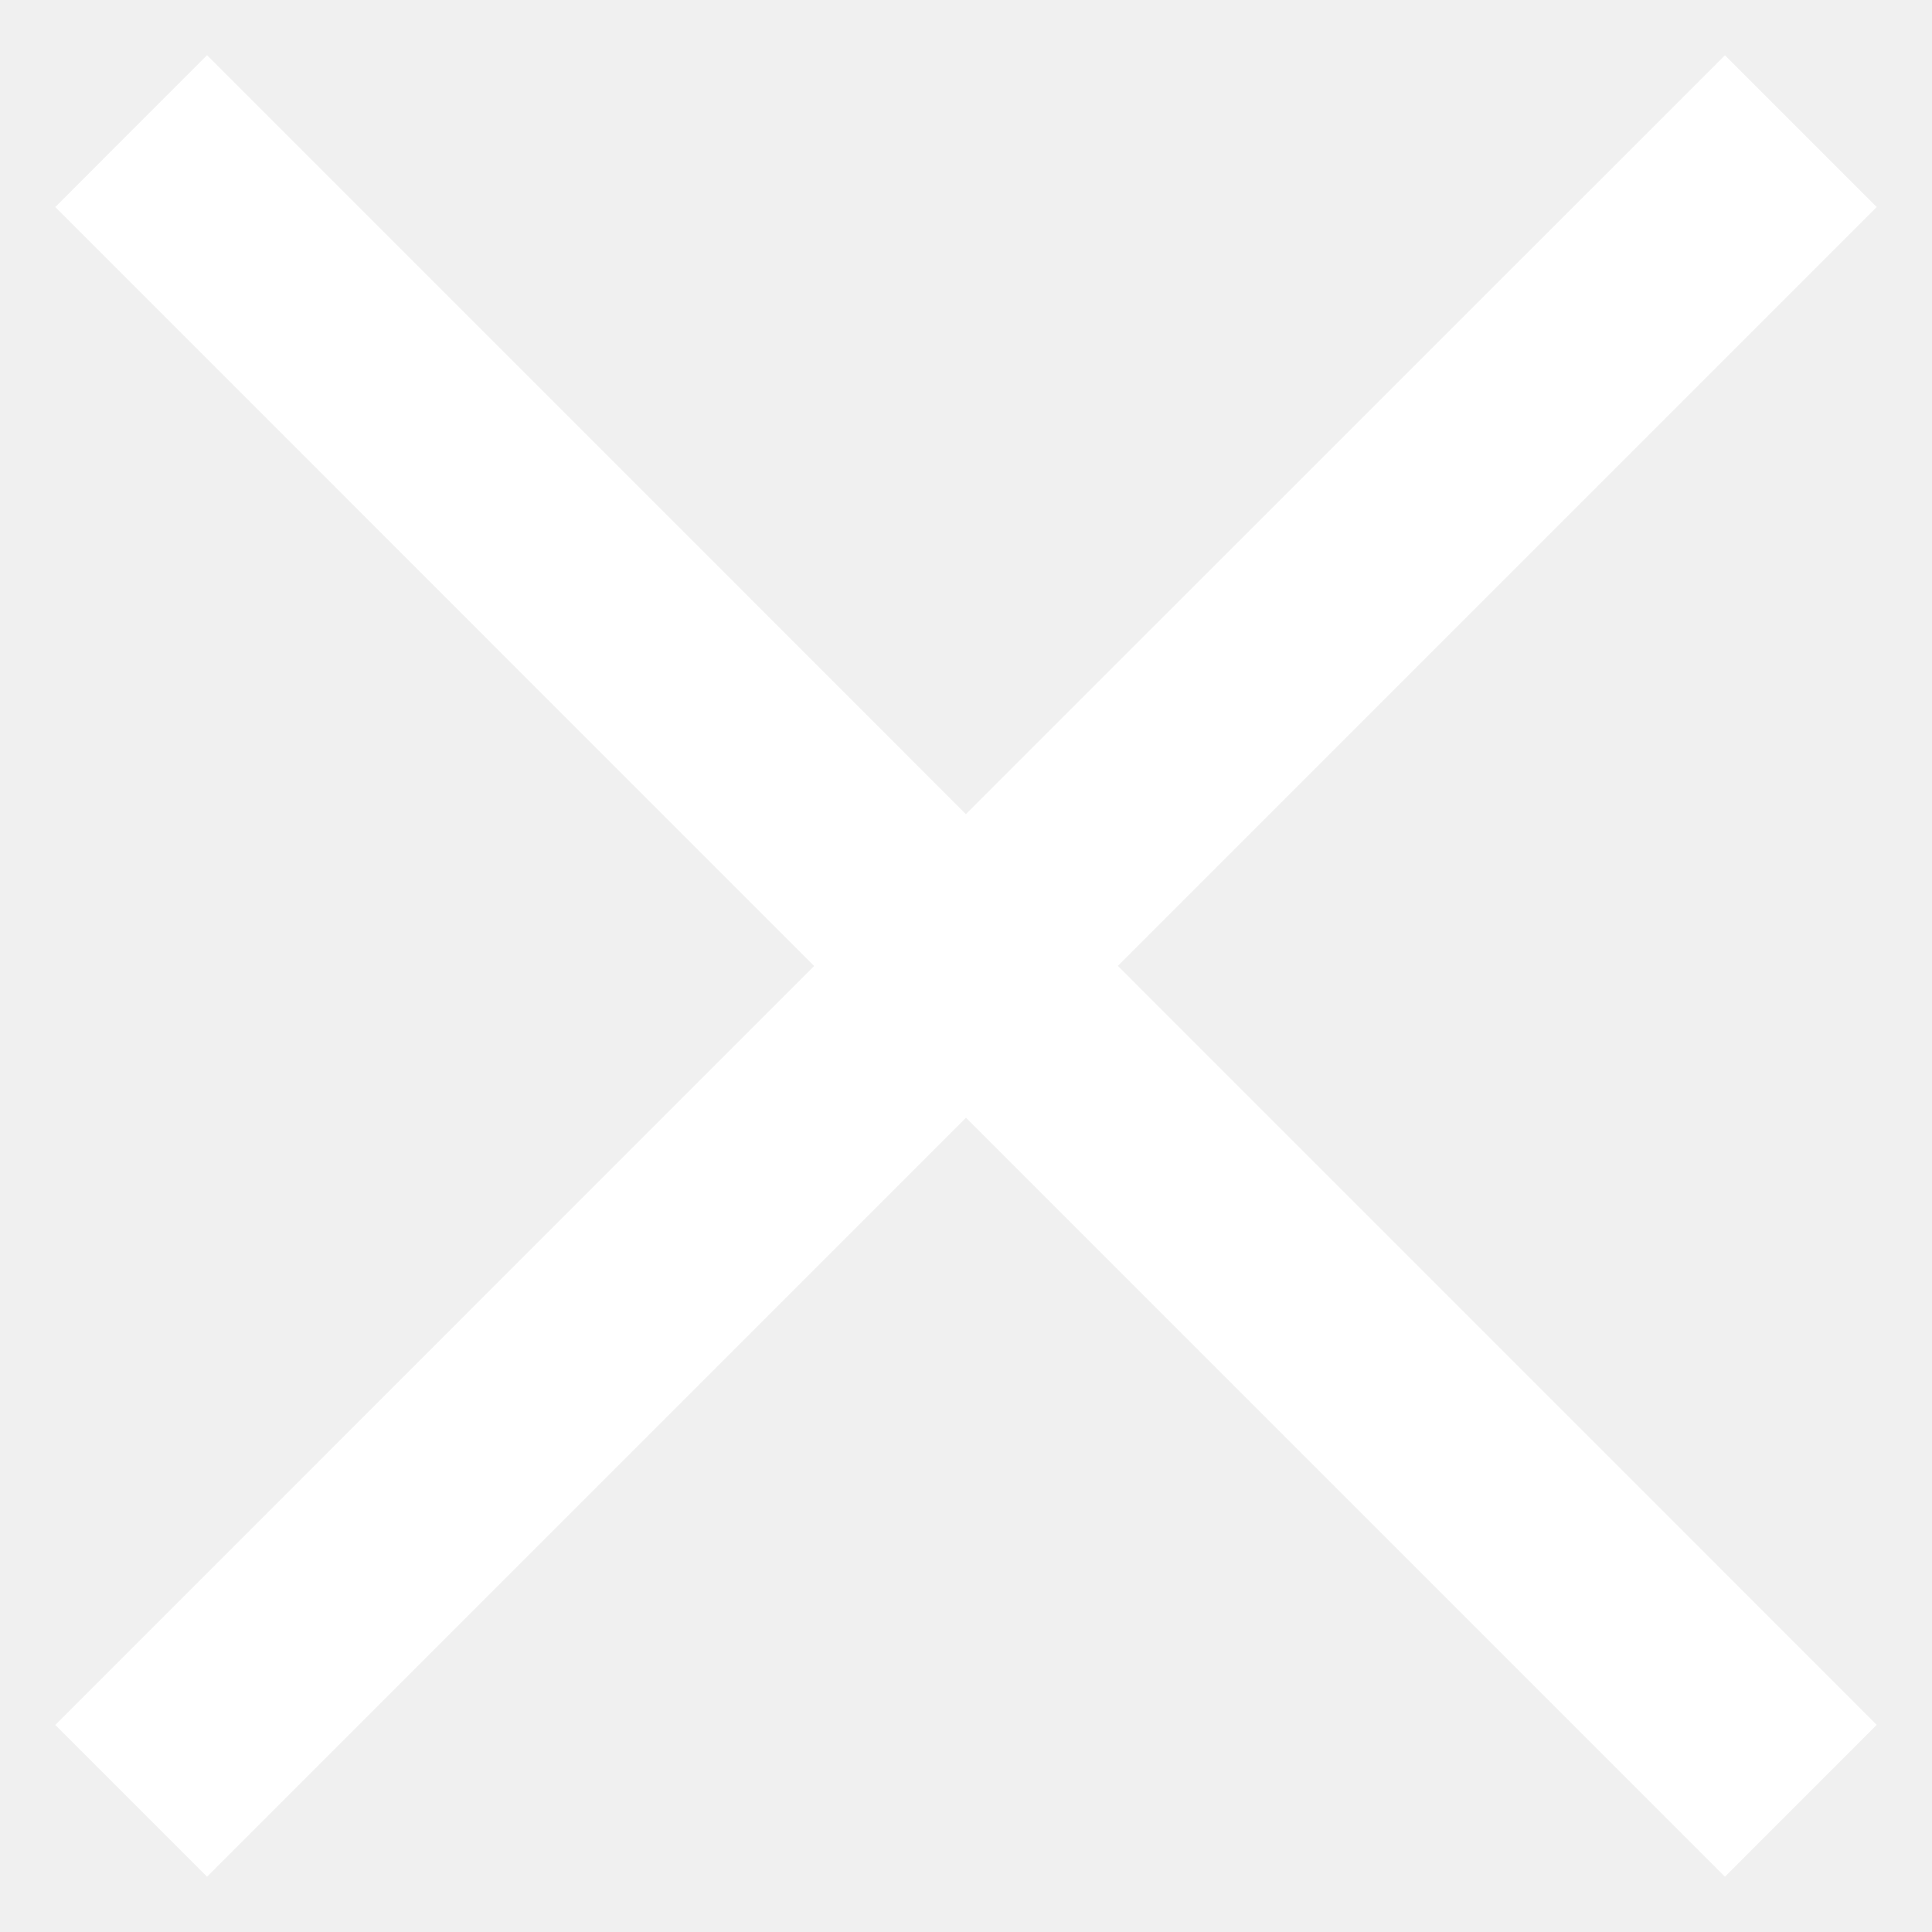
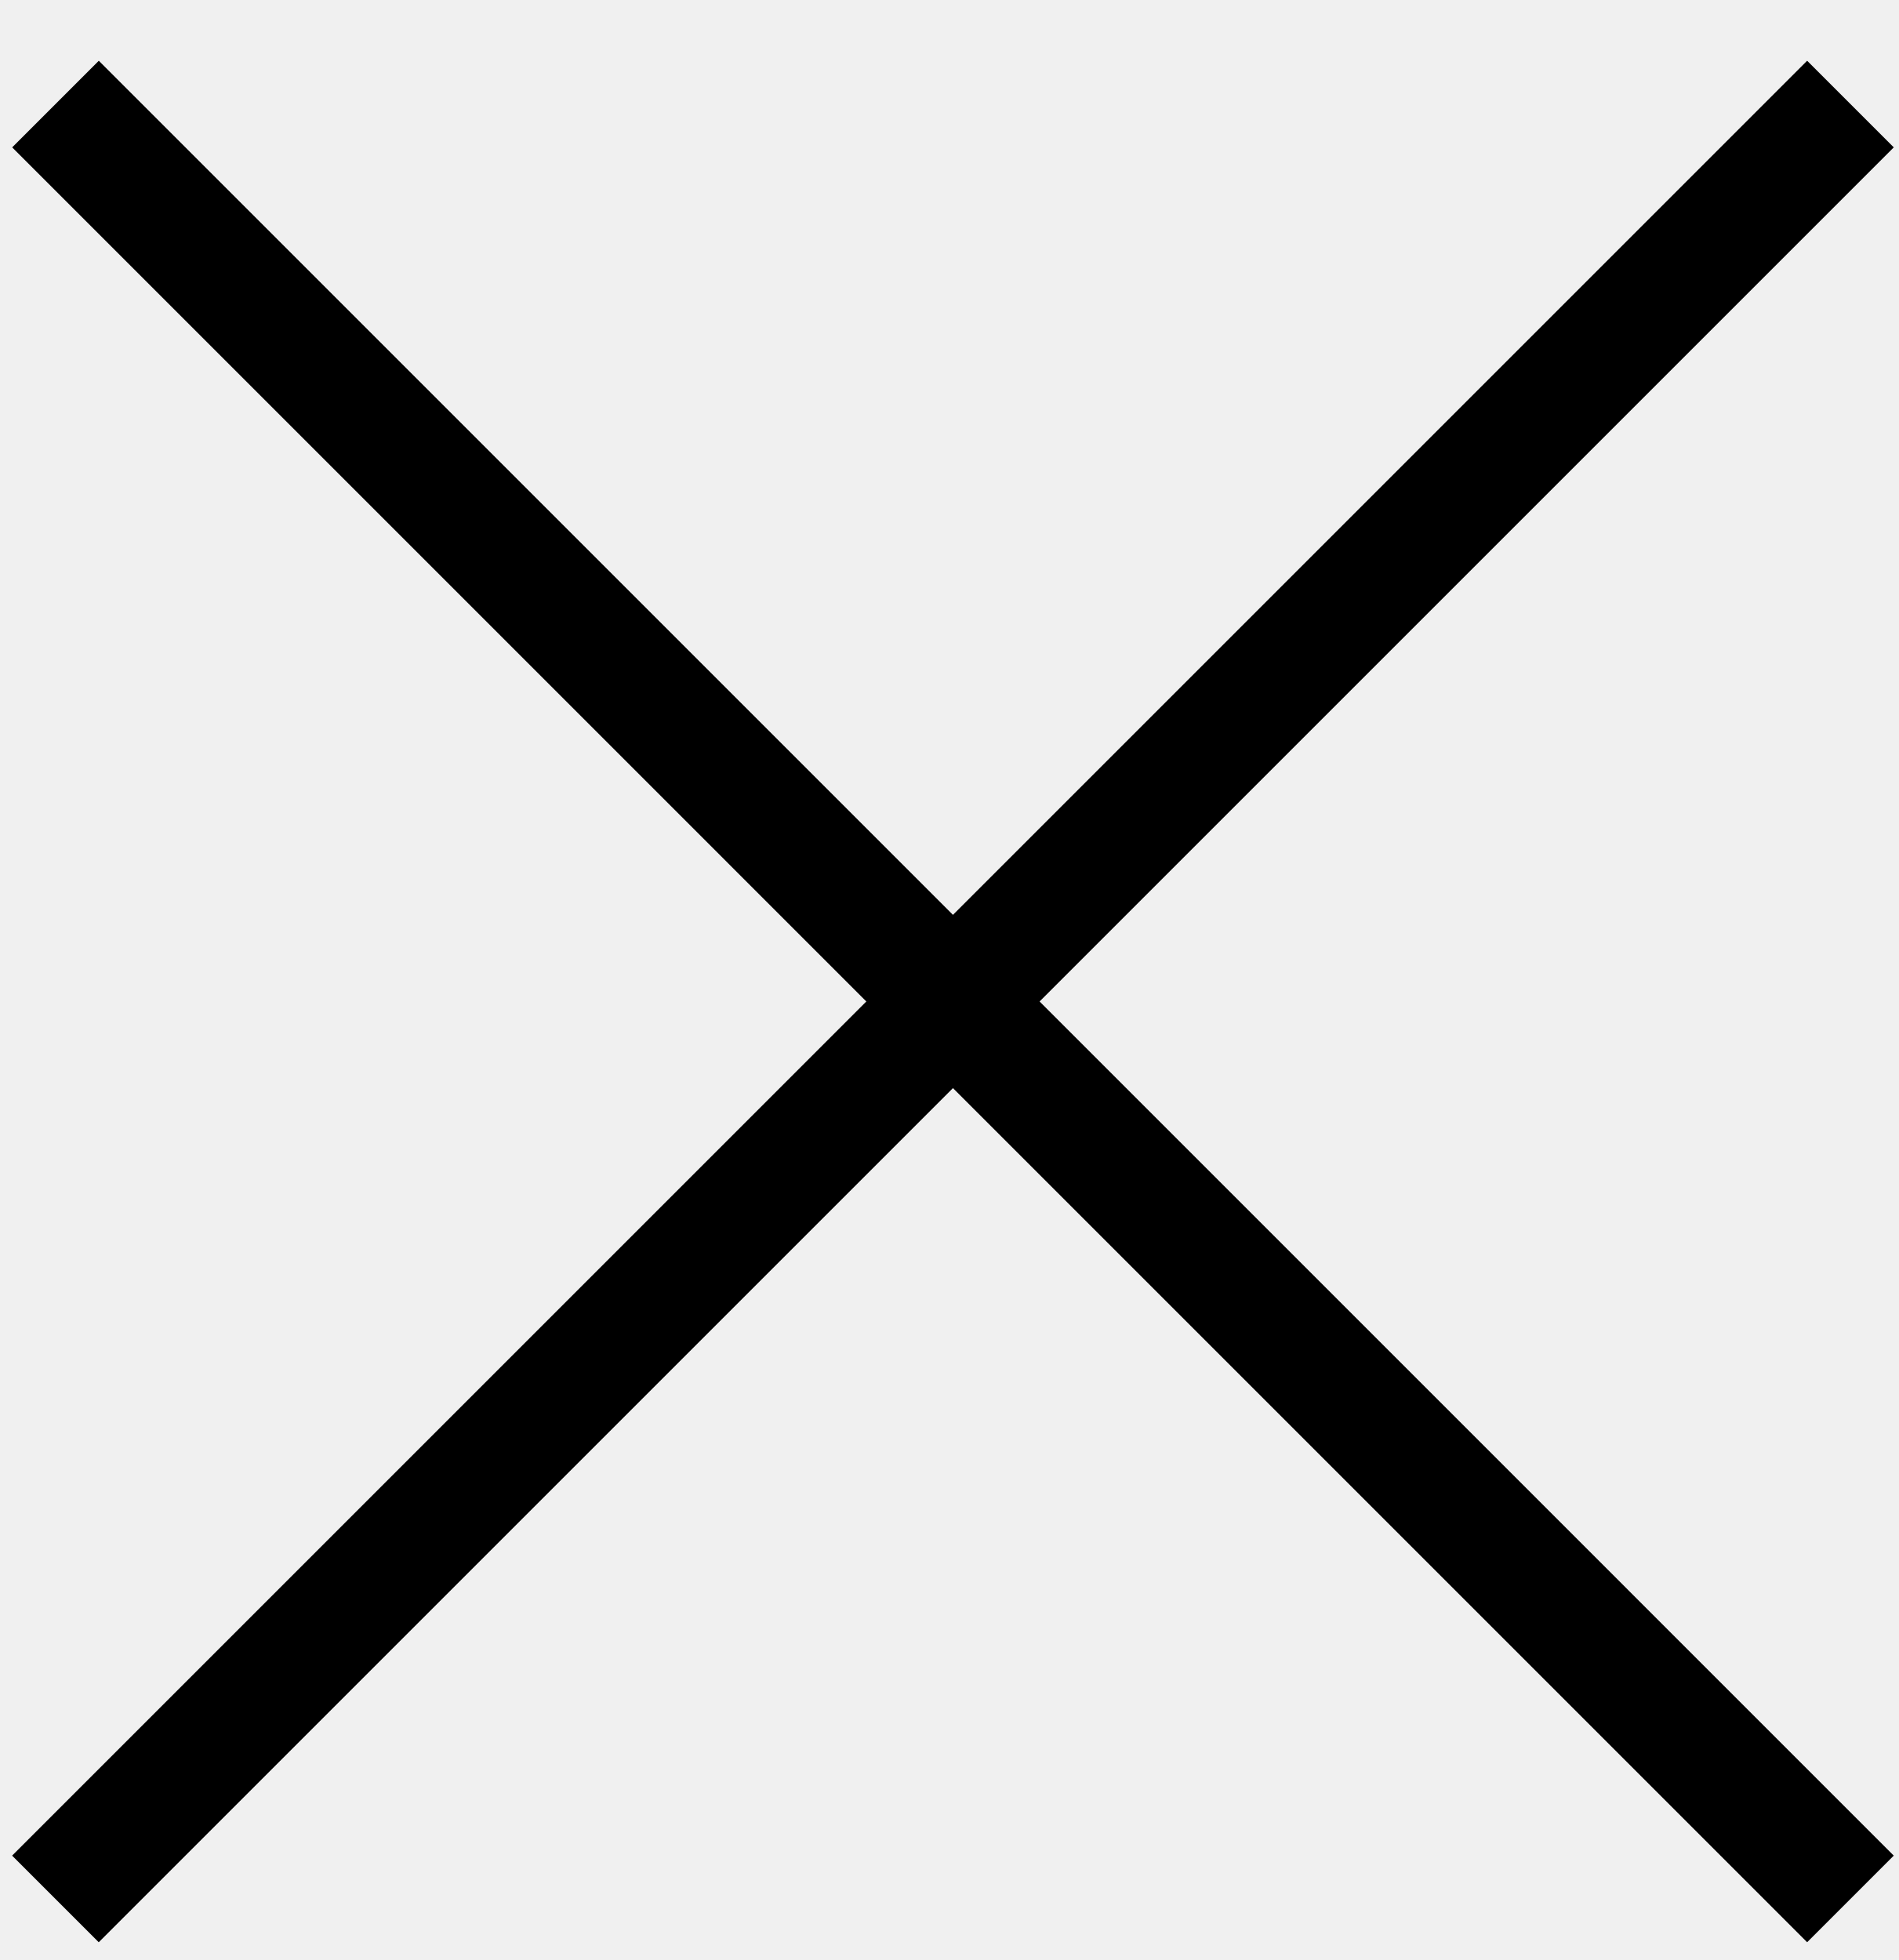
- <svg xmlns="http://www.w3.org/2000/svg" xmlns:xlink="http://www.w3.org/1999/xlink" width="18" height="18" viewBox="0 0 18 18">
-   <defs>
-     <path id="avzva" d="M691.485 160.07l-1.414 1.415-7.071-7.071-7.071 7.071-1.414-1.414 7.07-7.071-7.07-7.071 1.414-1.415 7.07 7.071 7.072-7.07 1.414 1.414-7.07 7.07z" />
-   </defs>
-   <g>
-     <g transform="translate(-674 -144)">
-       <use fill="#fff" xlink:href="#avzva" />
-     </g>
-   </g>
+ <svg xmlns="http://www.w3.org/2000/svg" width="31" height="32" viewBox="0 0 31 32" fill="none">
+   <path d="M0.906 1.699L30.209 31.003M30.209 1.699L0.905 31.003" stroke="black" stroke-width="2" />
</svg>
